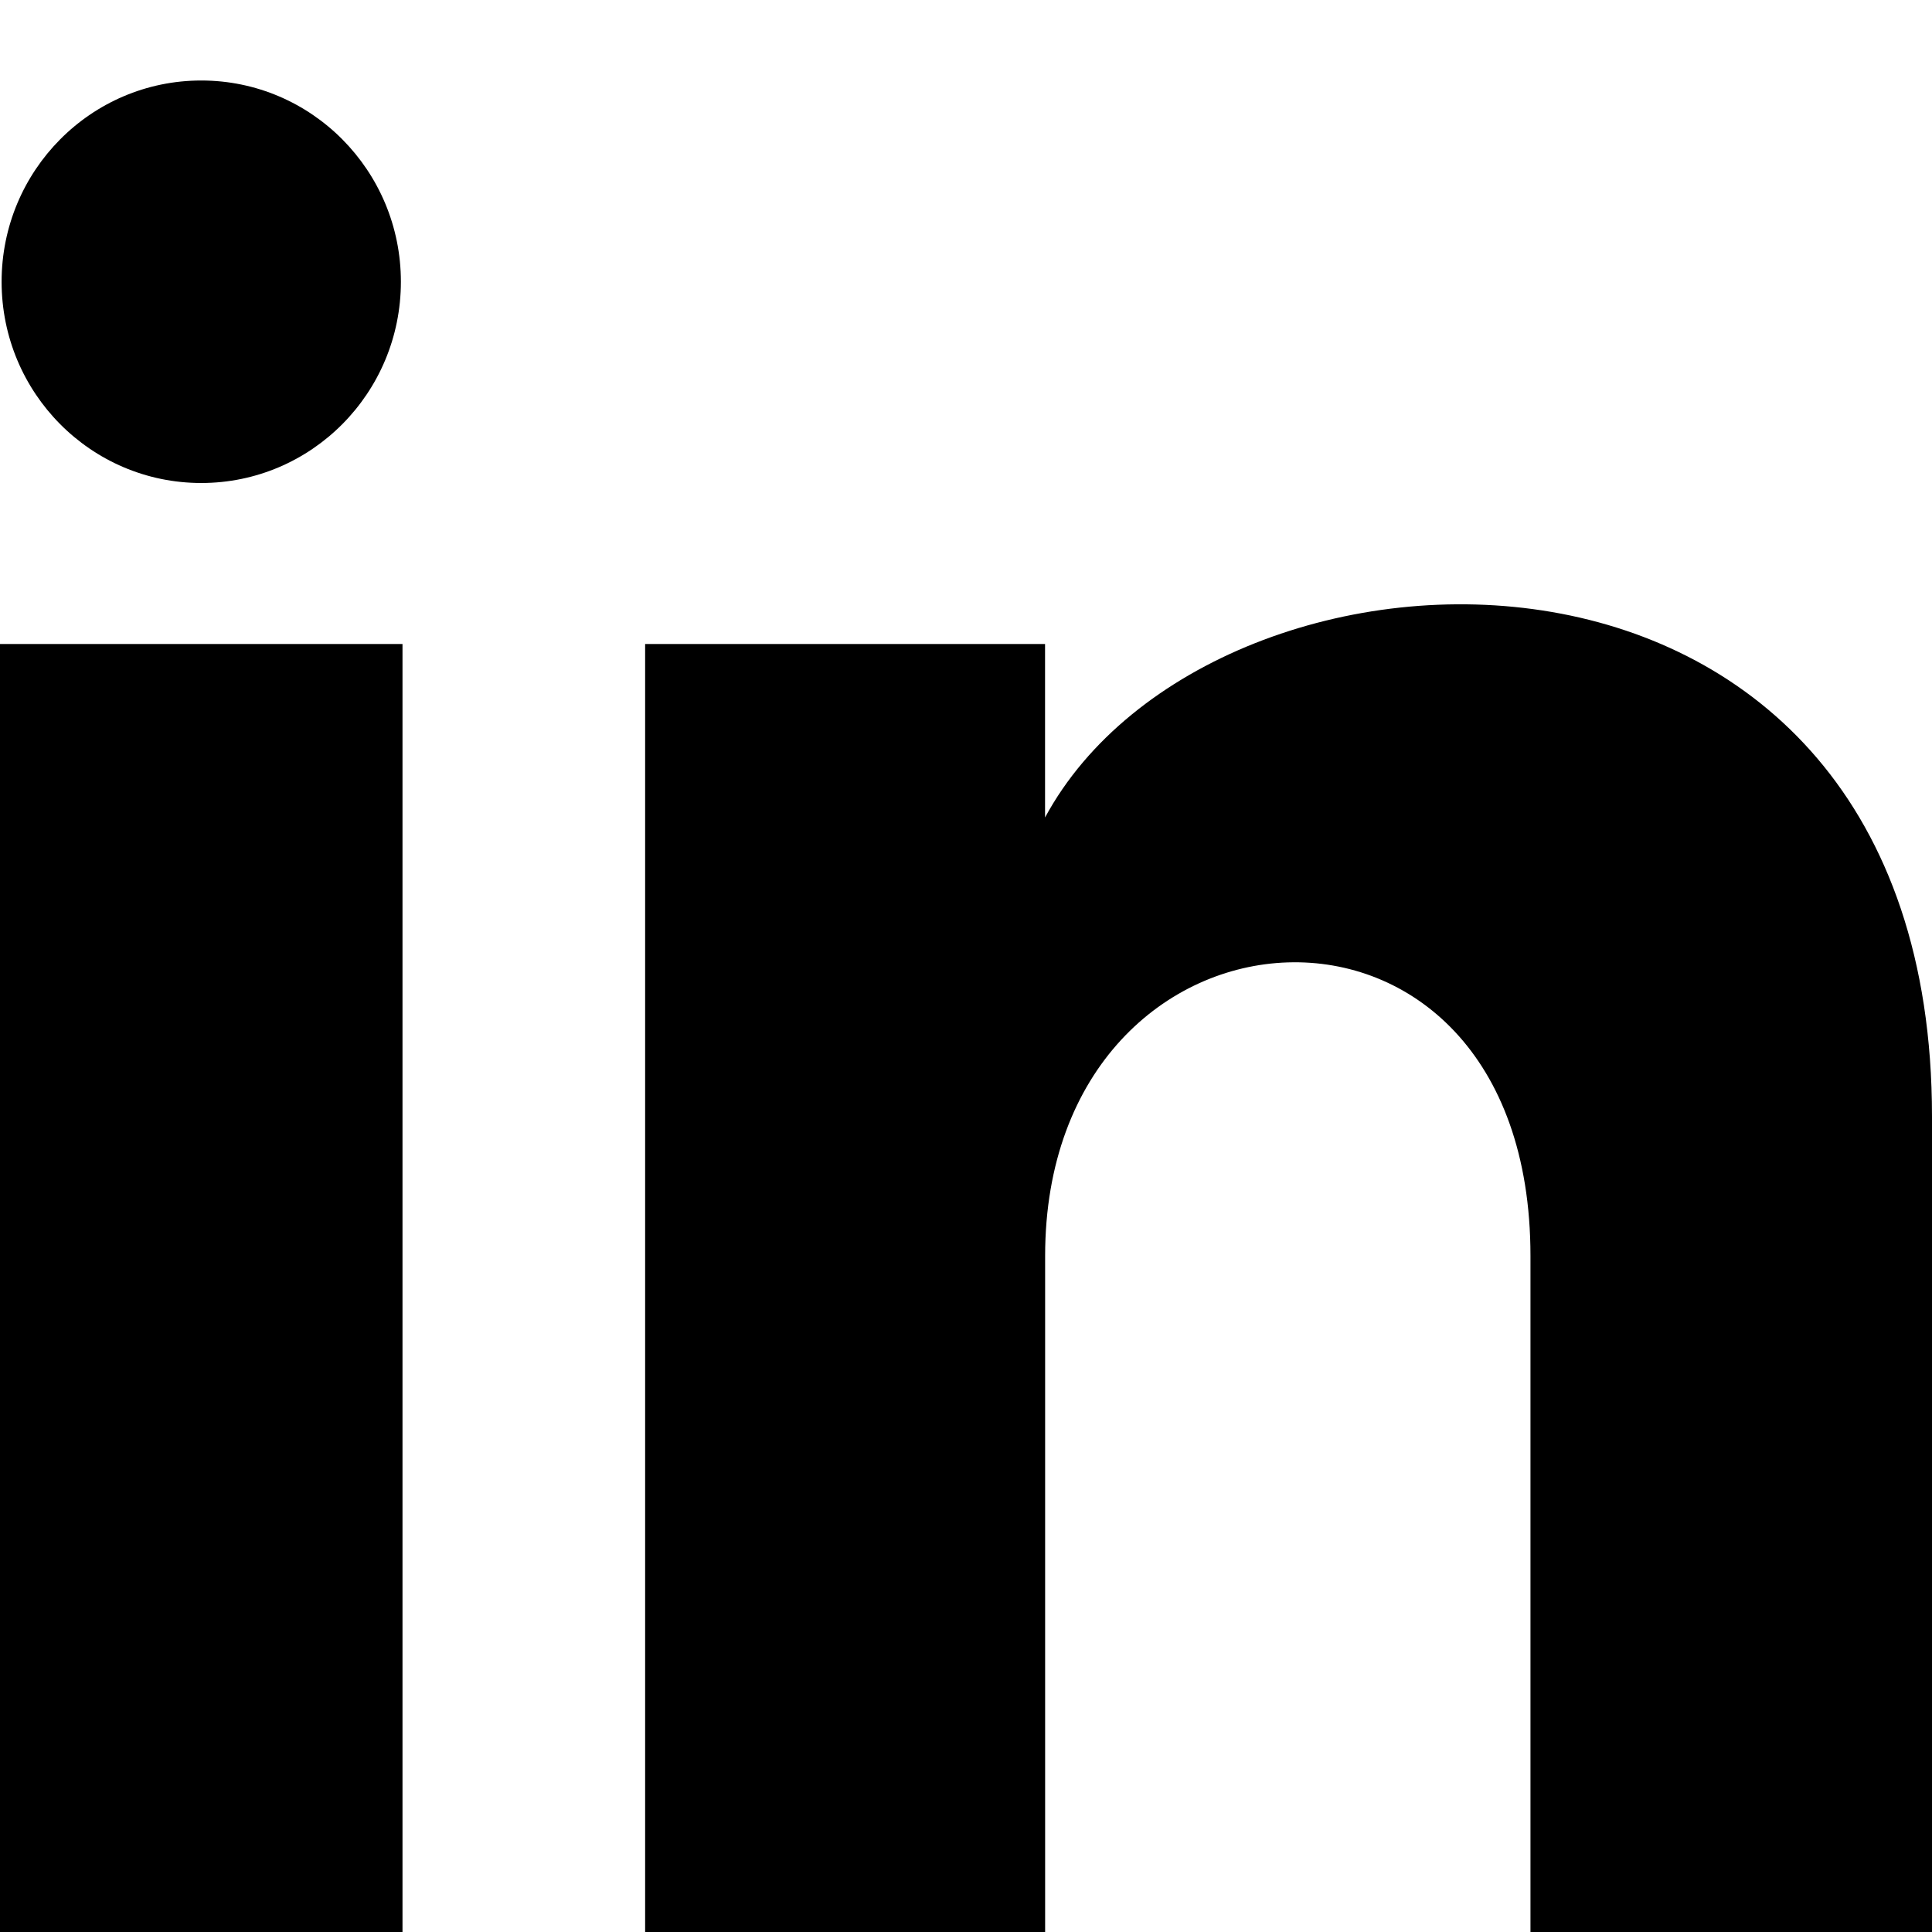
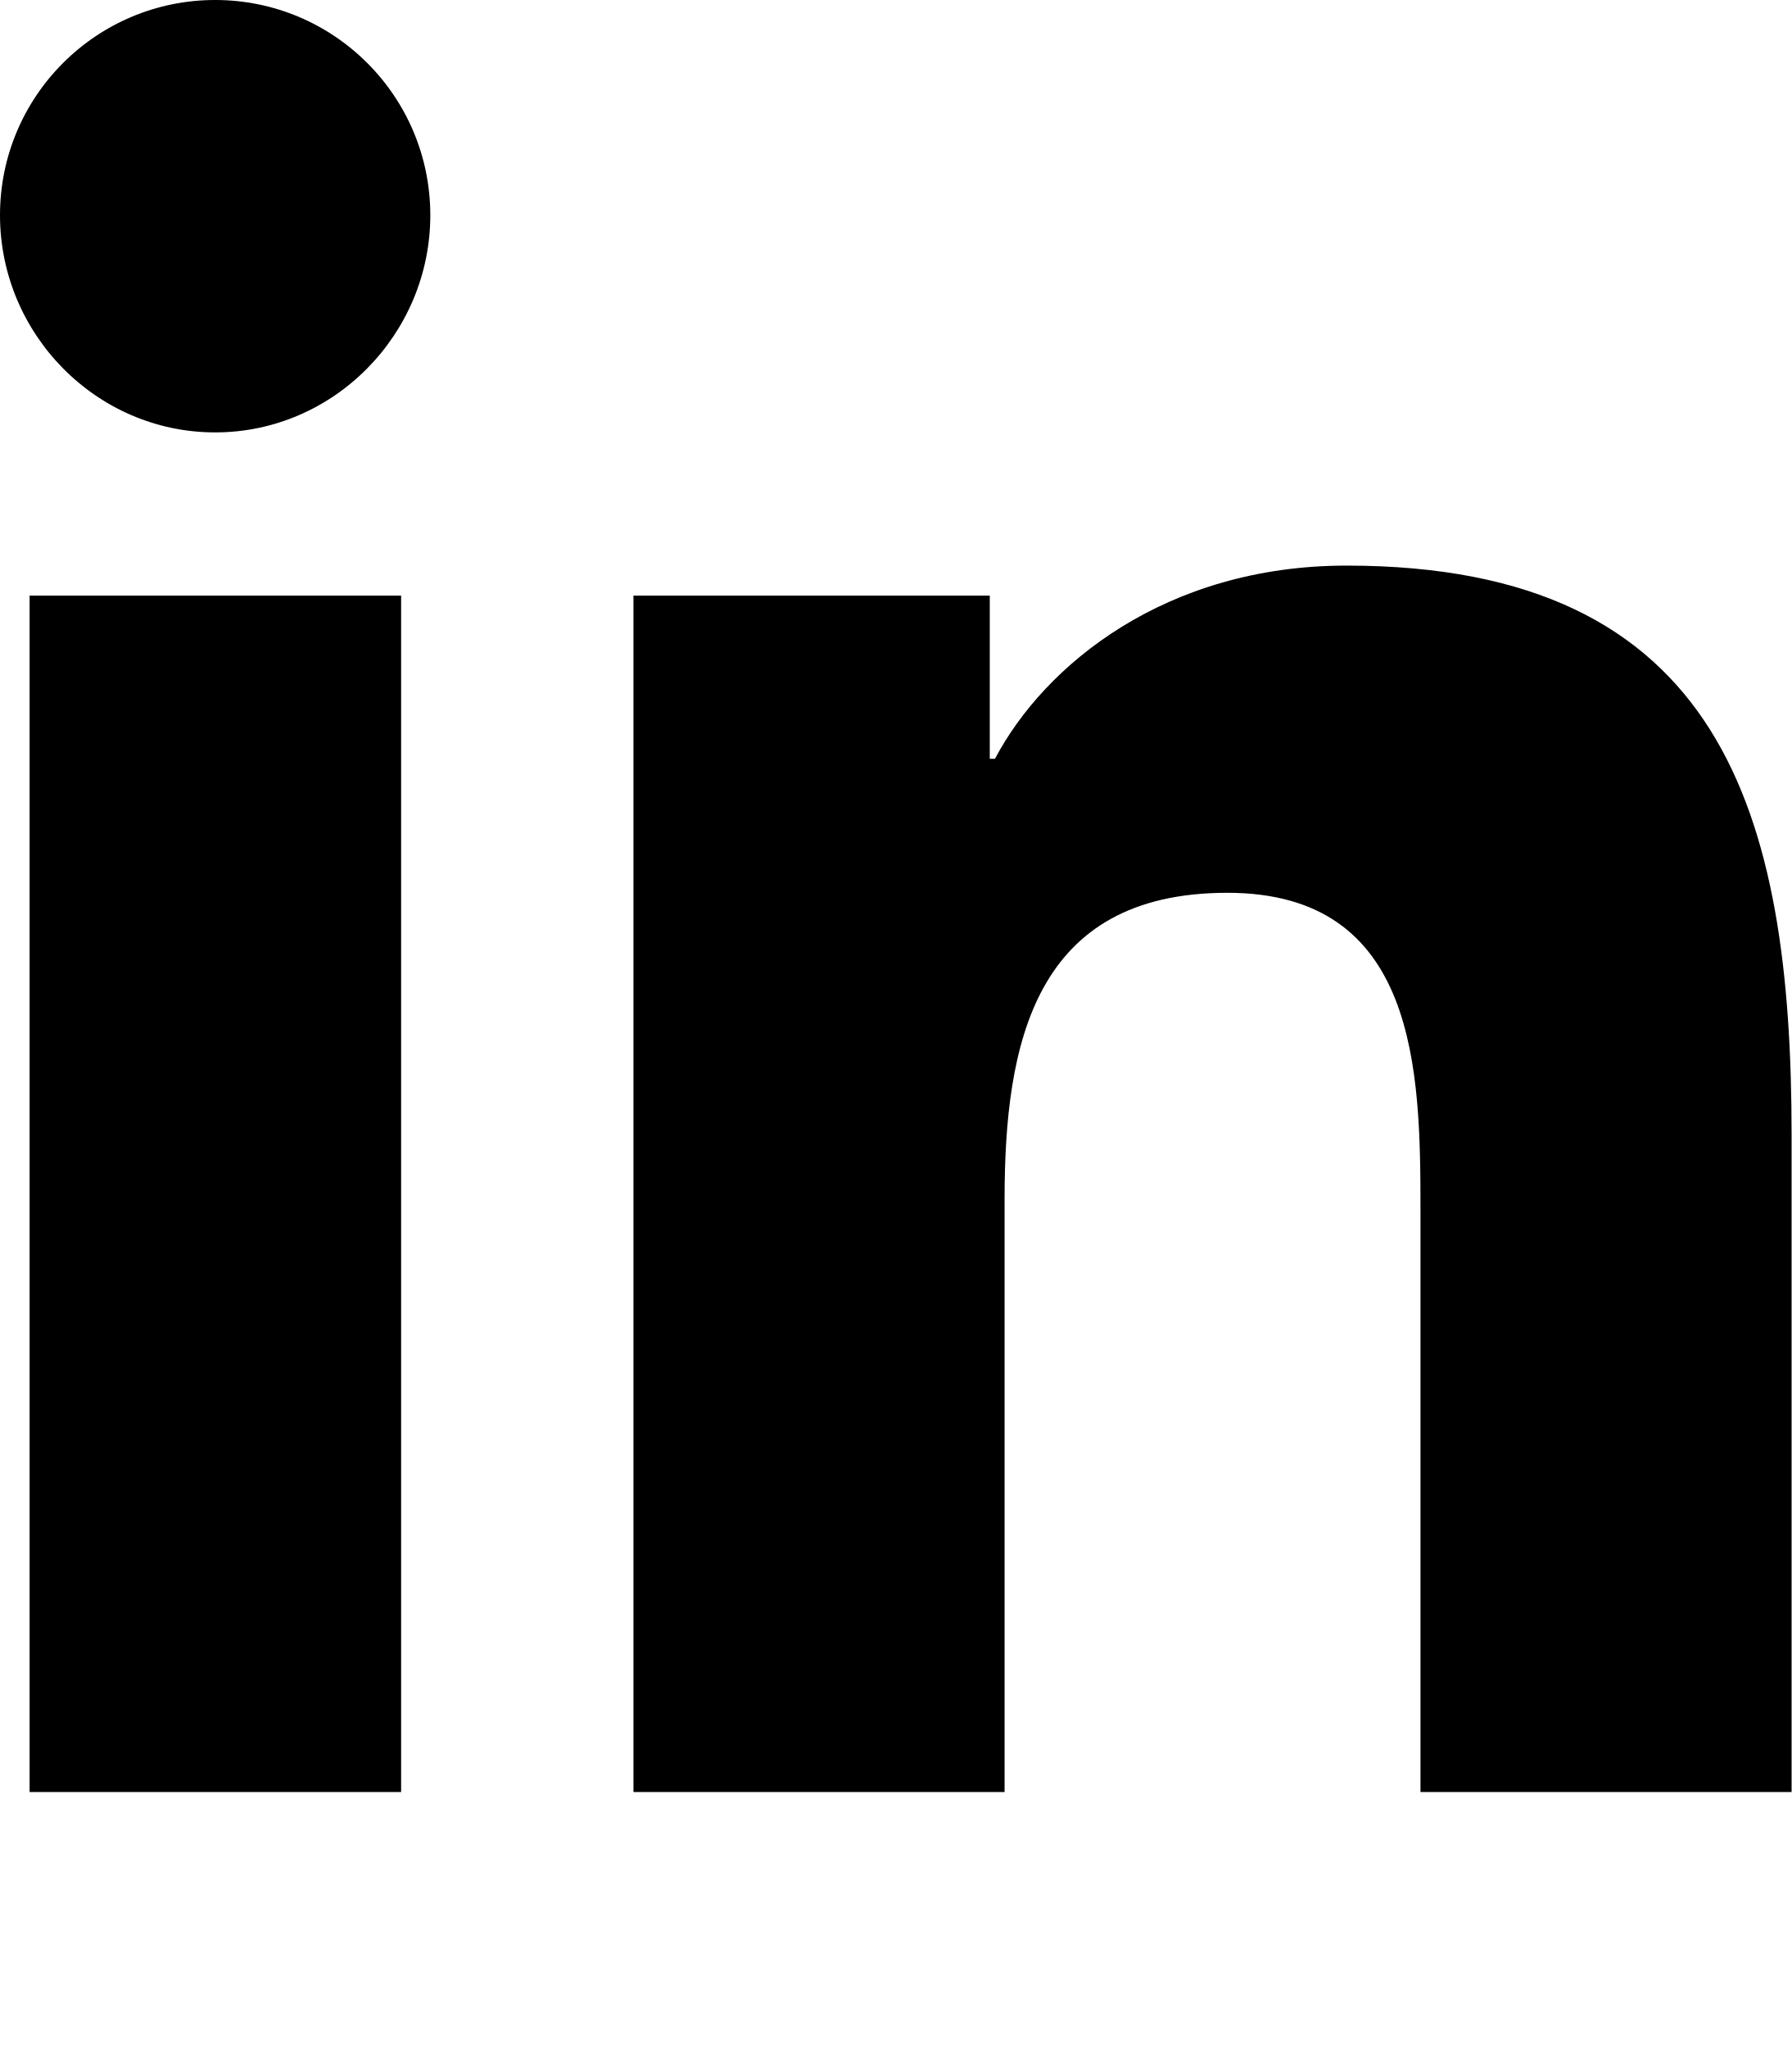
- <svg xmlns="http://www.w3.org/2000/svg" width="24" height="24" viewBox="0 0 24 24">
-   <path d="M4.98 3.5c0 1.381-1.11 2.5-2.48 2.5s-2.48-1.119-2.48-2.5c0-1.38 1.11-2.5 2.48-2.5s2.48 1.12 2.48 2.5zm.02 4.5h-5v16h5v-16zm7.982 0h-4.968v16h4.969v-8.399c0-4.67 6.029-5.052 6.029 0v8.399h4.988v-10.131c0-7.88-8.922-7.593-11.018-3.714v-2.155z" />
+ <svg xmlns="http://www.w3.org/2000/svg" viewBox="0 0 448 512">
+   <path d="M100.3 448H7.4V148.9h92.9zM53.8 108.1C24.1 108.1 0 83.5 0 53.8a53.8 53.8 0 0 1 107.6 0c0 29.7-24.1 54.3-53.8 54.3zM447.9 448h-92.7V302.4c0-34.7-.7-79.2-48.3-79.2-48.3 0-55.7 37.7-55.7 76.7V448h-92.8V148.9h89.1v40.8h1.3c12.4-23.5 42.7-48.3 87.9-48.3 94 0 111.3 61.9 111.3 142.3V448z" />
</svg>
